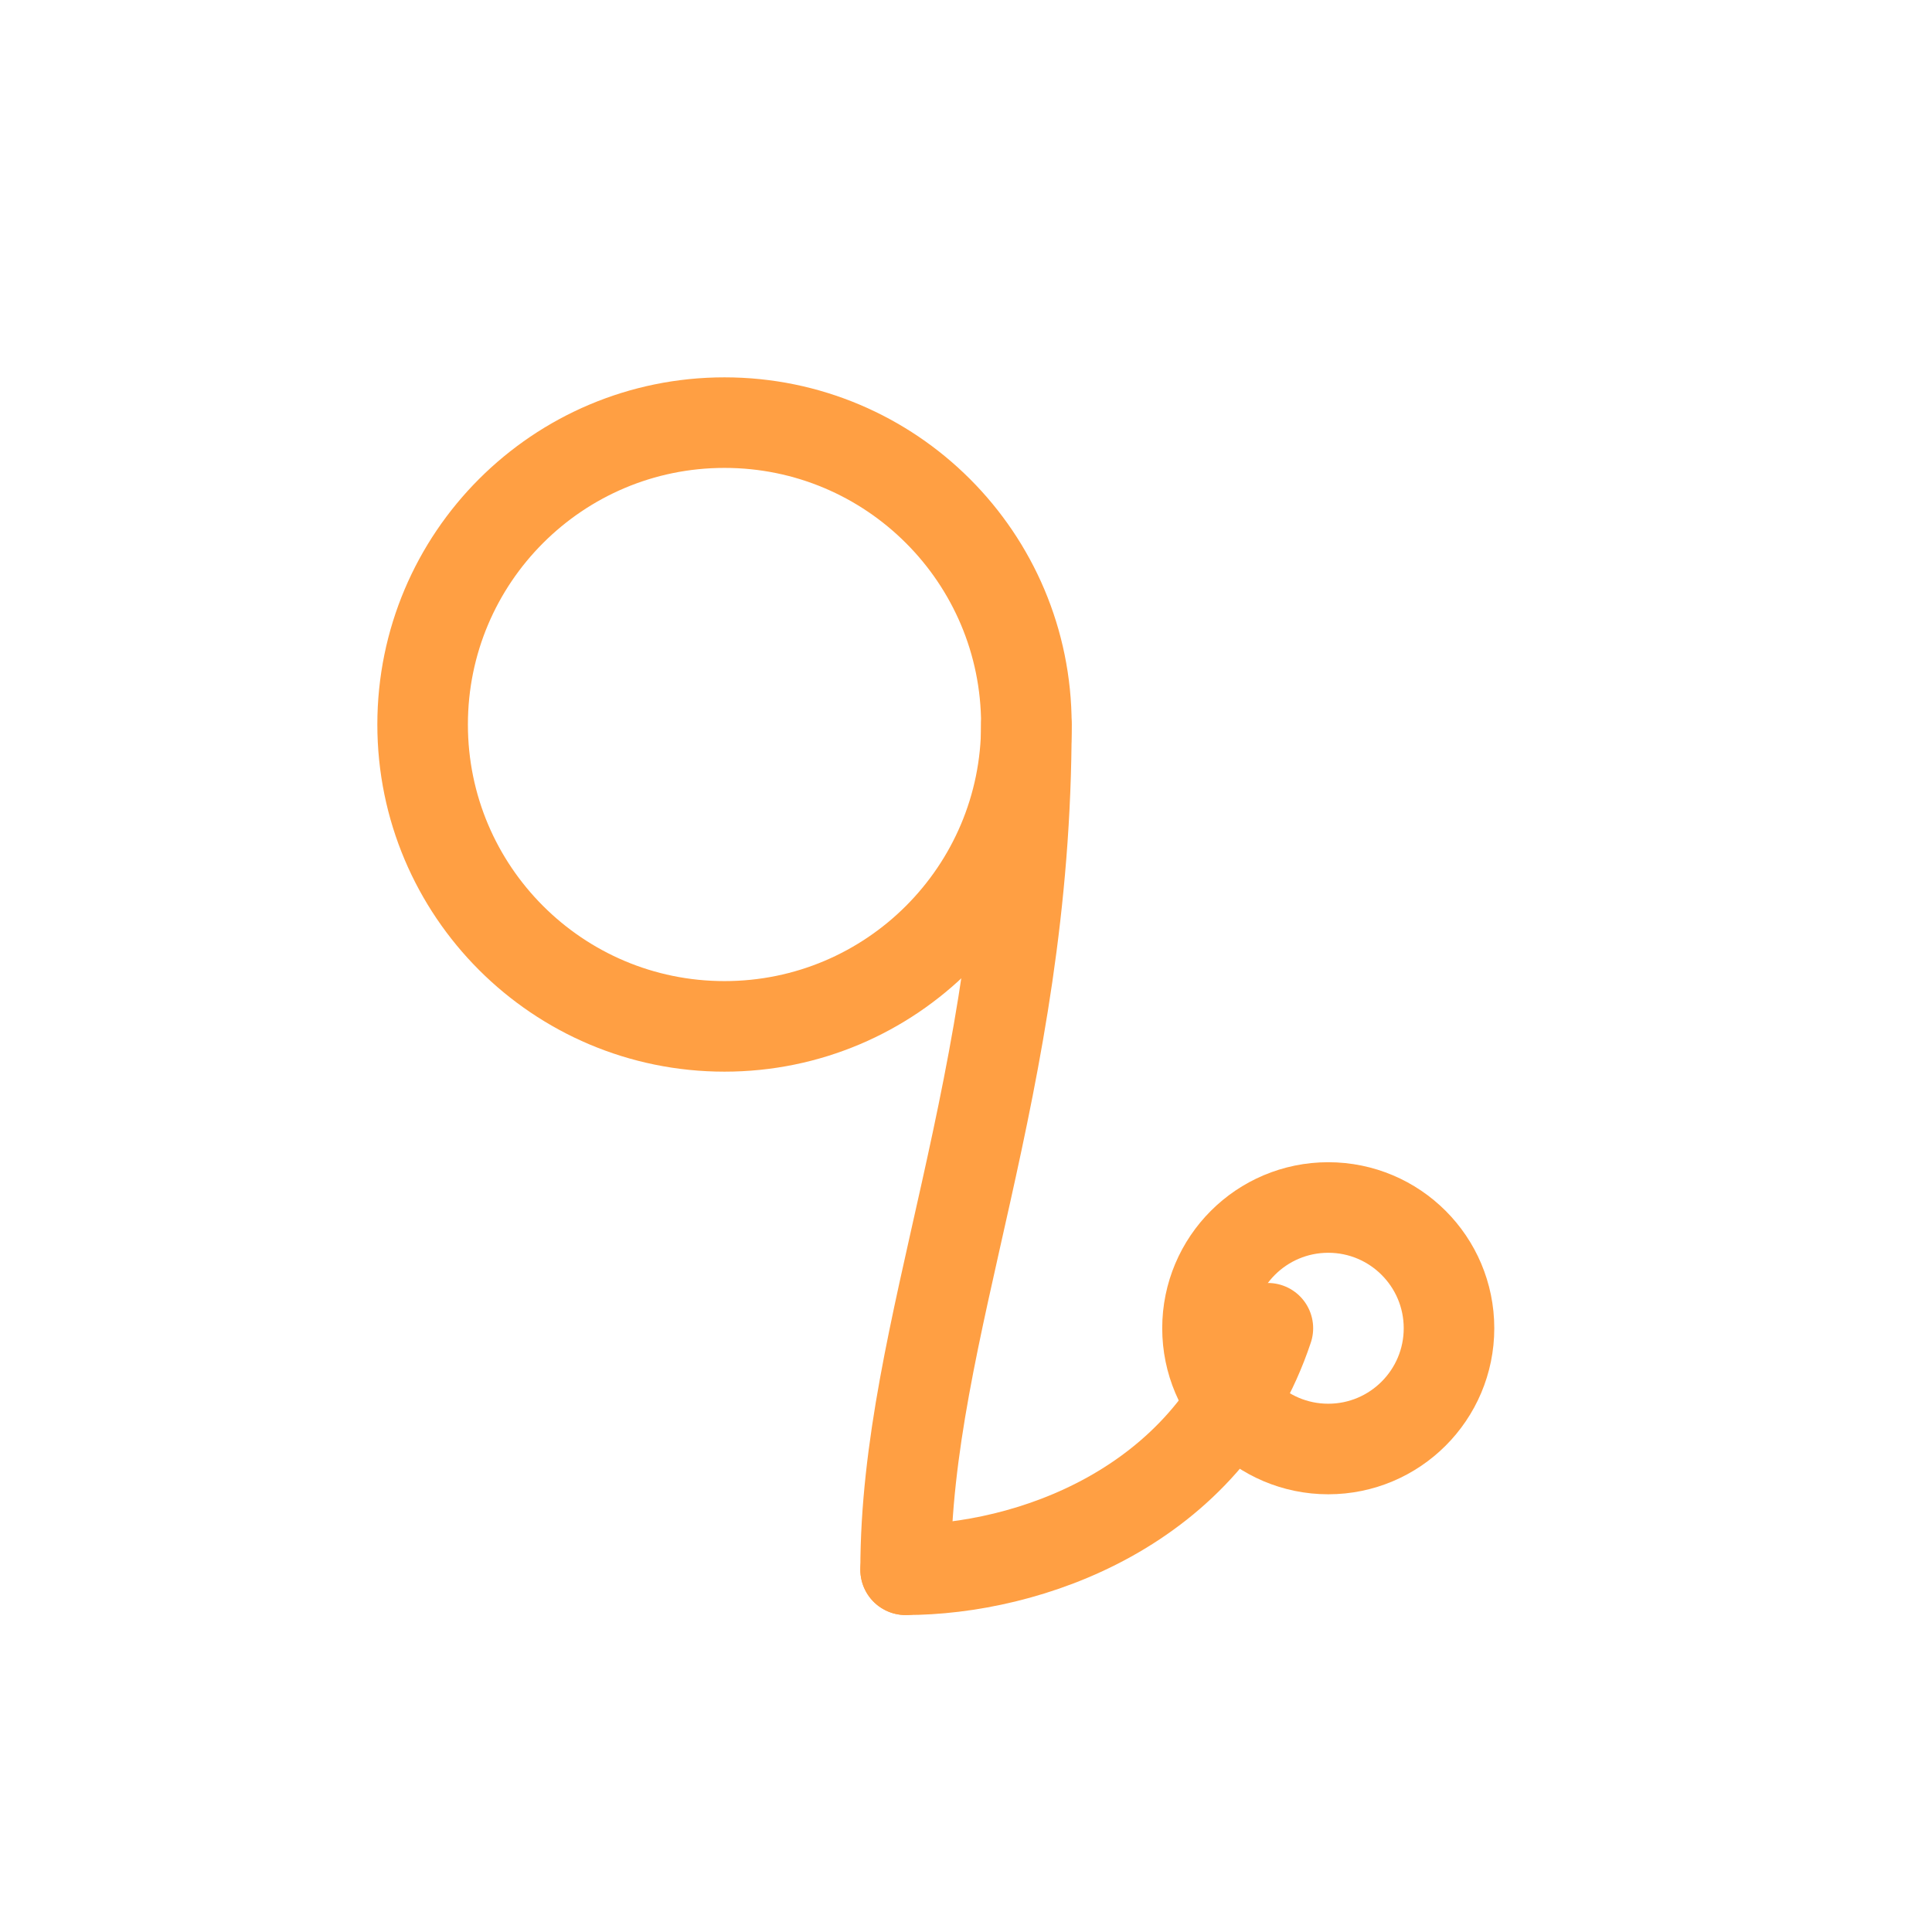
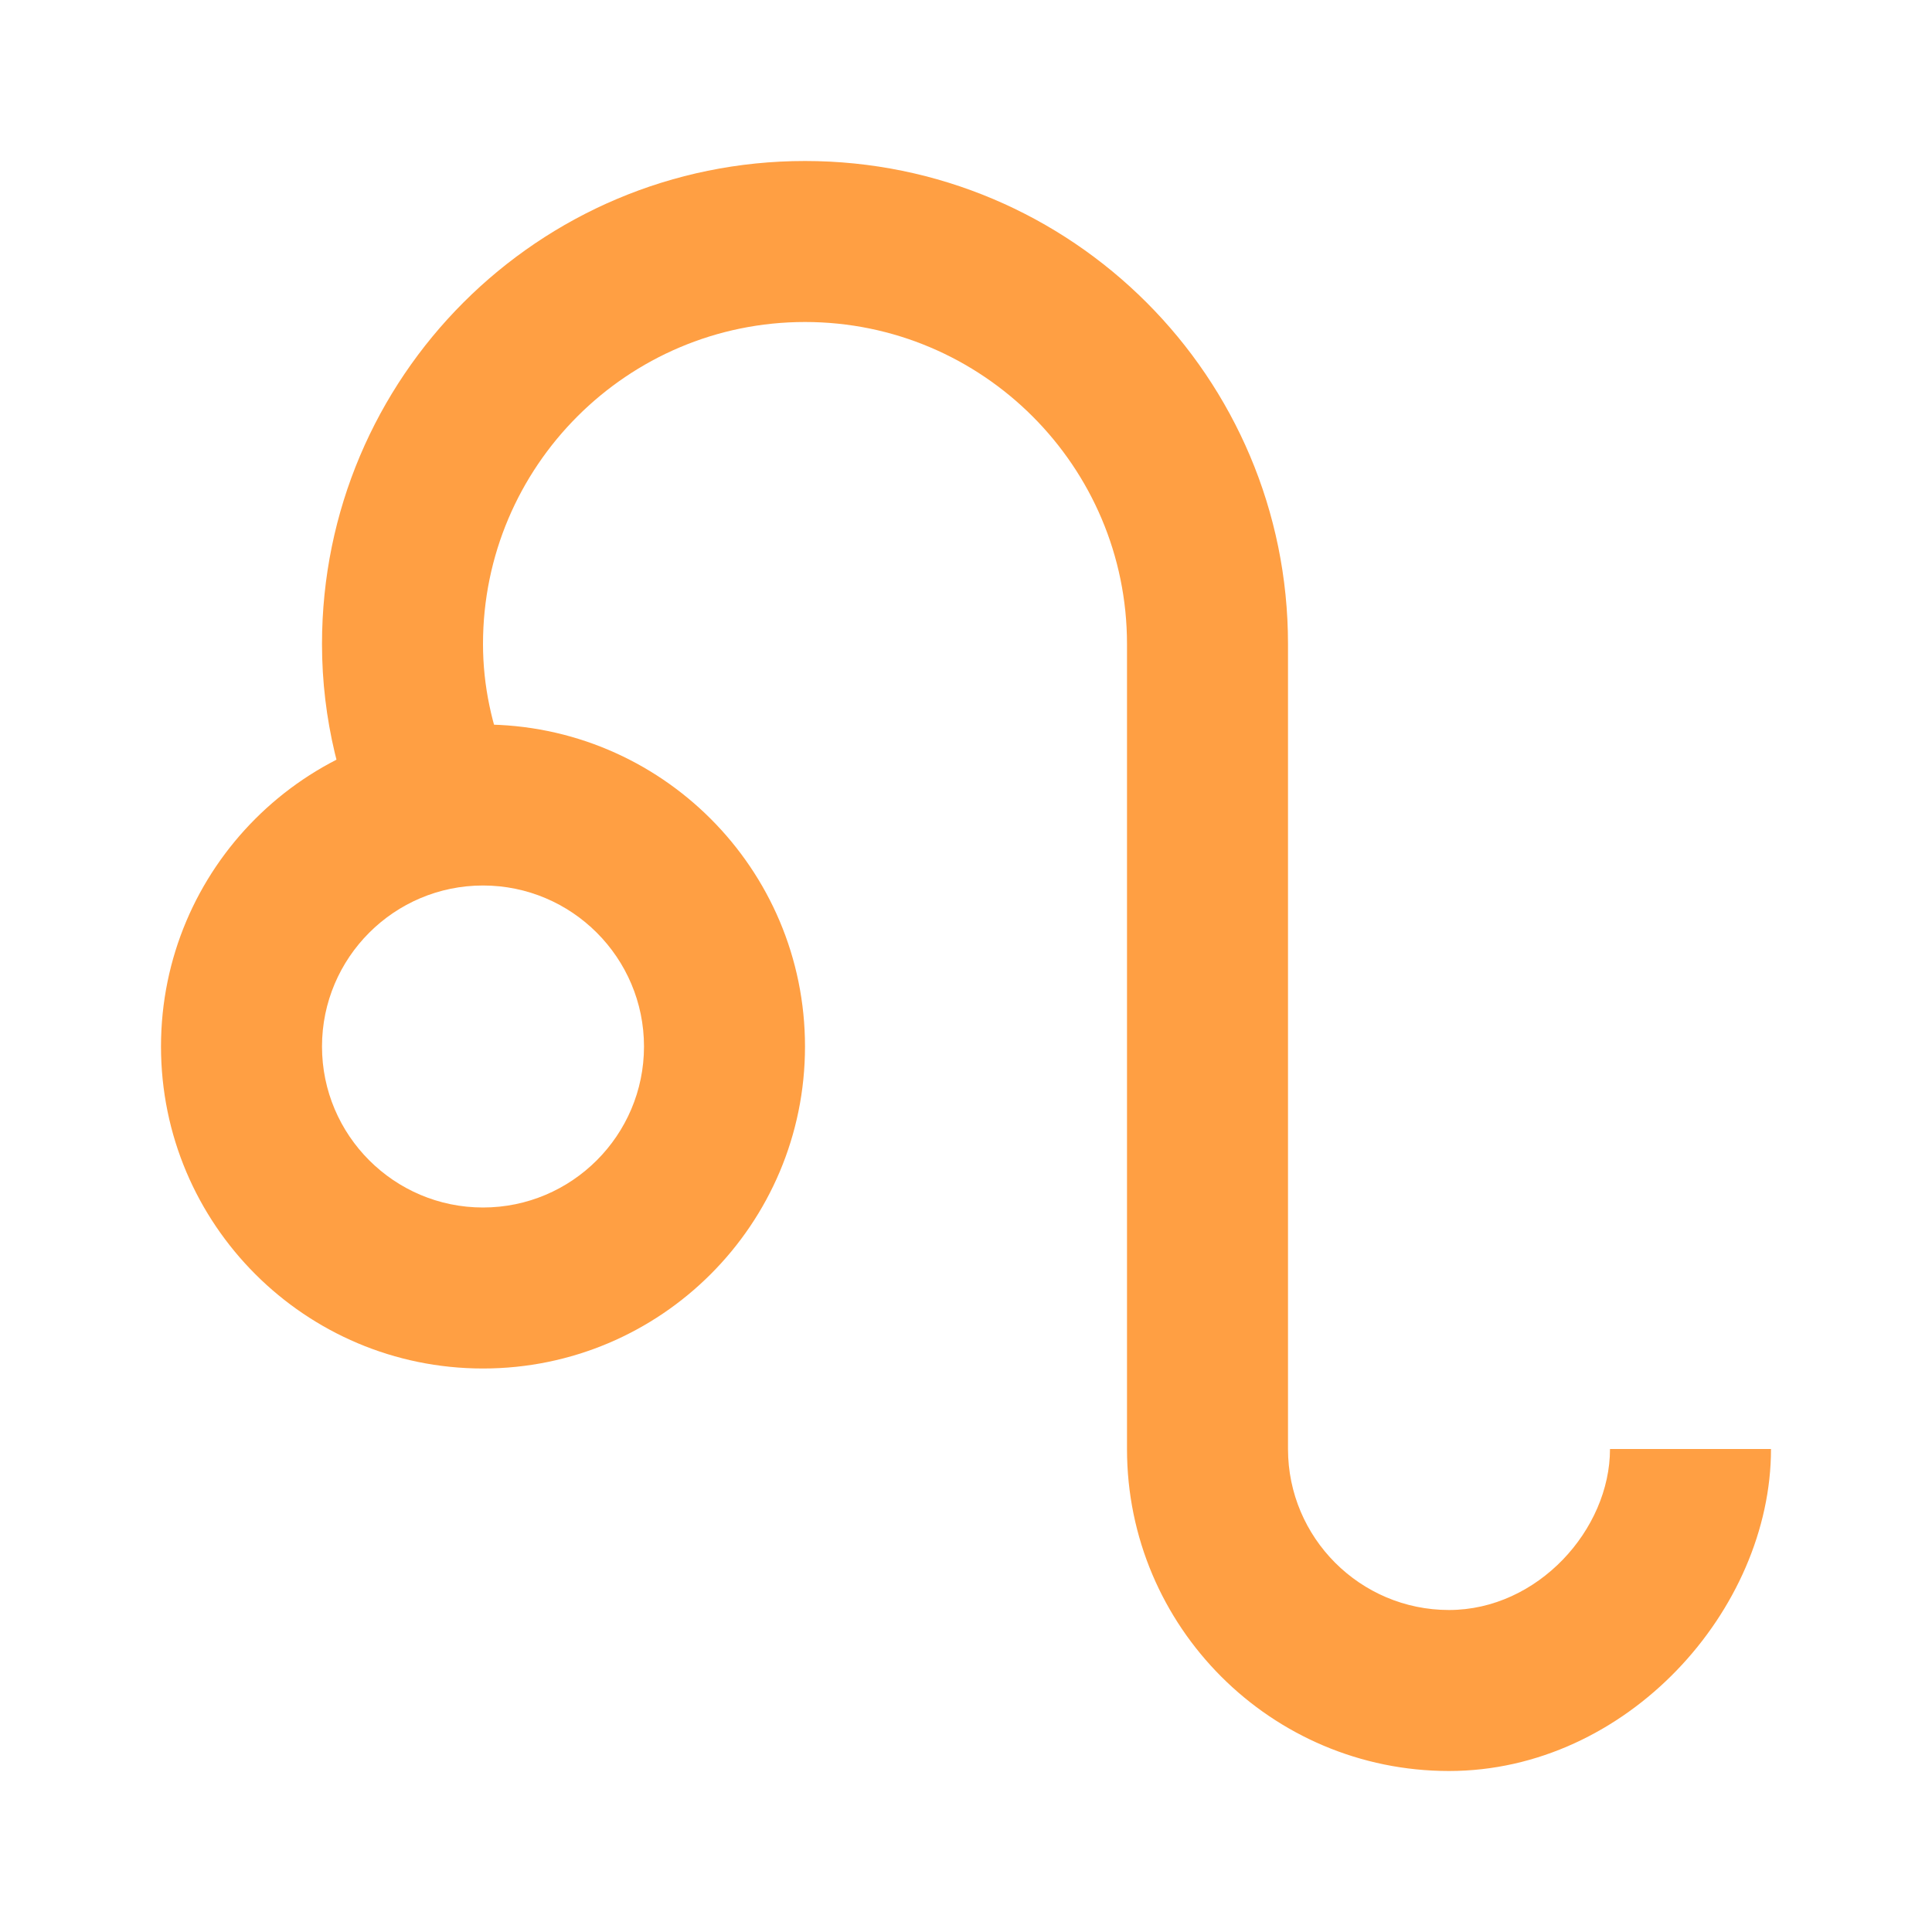
- <svg xmlns="http://www.w3.org/2000/svg" viewBox="0 0 64 64" fill="none">
-   <circle cx="24" cy="24" r="10" stroke="#FF9F43" stroke-width="3" fill="none" />
-   <path d="M34 24c0 12-4 20-4 28" stroke="#FF9F43" stroke-width="3" stroke-linecap="round" fill="none" />
-   <path d="M30 52c4 0 10-2 12-8" stroke="#FF9F43" stroke-width="3" stroke-linecap="round" fill="none" />
-   <circle cx="44" cy="44" r="4" stroke="#FF9F43" stroke-width="3" fill="none" />
+ <svg xmlns="http://www.w3.org/2000/svg" width="24px" height="24px" viewBox="0 0 24 24" version="1.1">
+   <g id="Leo" stroke="none" stroke-width="1" fill="none" fill-rule="evenodd">
+     <path d="M6,9 C3.791,9 2,10.791 2,13 C2,15.209 3.791,17 6,17 C8.209,17 10,15.209 10,13 C10,10.791 8.209,9 6,9 M6,11 C7.103,11 8,11.897 8,13 C8,14.103 7.103,15 6,15 C4.897,15 4,14.103 4,13 C4,11.897 4.897,11 6,11" id="Head" fill="#FF9F43" />
+     <path d="M20,18 C20,19 19.103,20 18,20 C16.897,20 16,19.103 16,18 L16,8 C16,4.686 13.314,2 10,2 C6.686,2 4,4.686 4,8 C4,8.933 4.223,9.811 4.603,10.598 L6.295,9.47 C6.111,9.014 6,8.522 6,8 C6,5.794 7.794,4 10,4 C12.206,4 14,5.794 14,8 L14,18 C14,20.209 15.791,22 18,22 C20.209,22 22,20 22,18 L20,18 Z" id="Mane" fill="#FF9F43" />
+   </g>
</svg>
